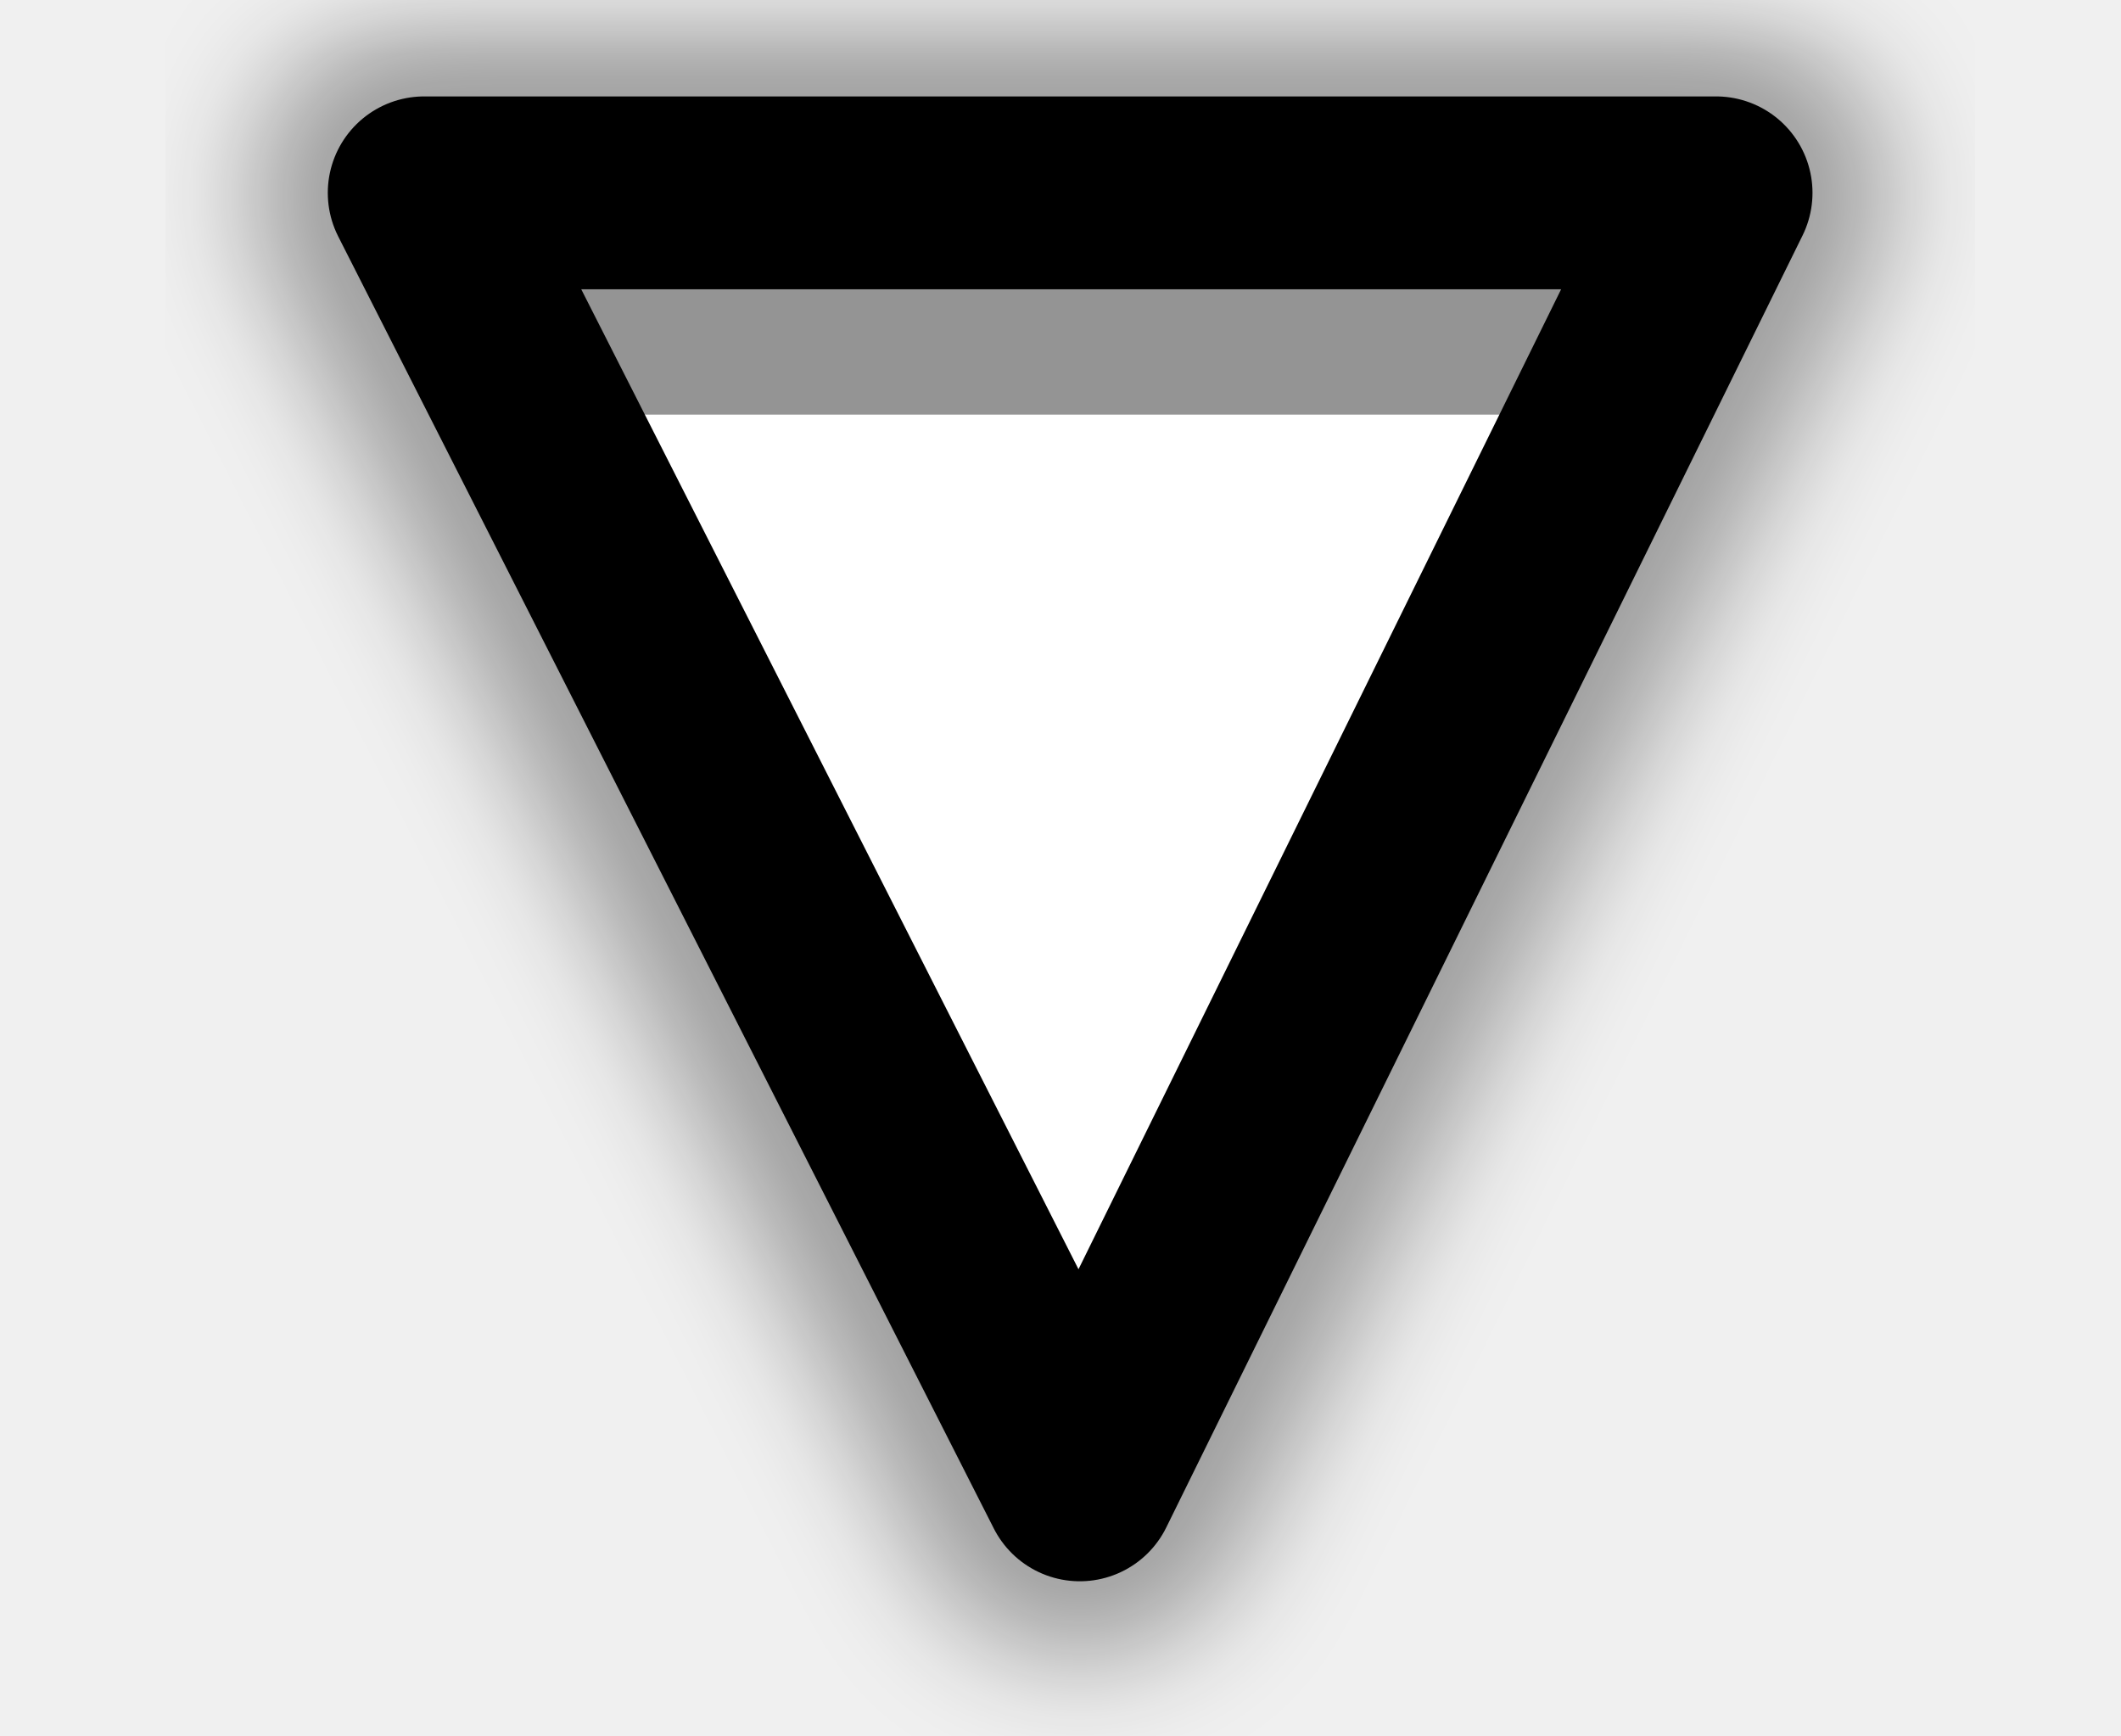
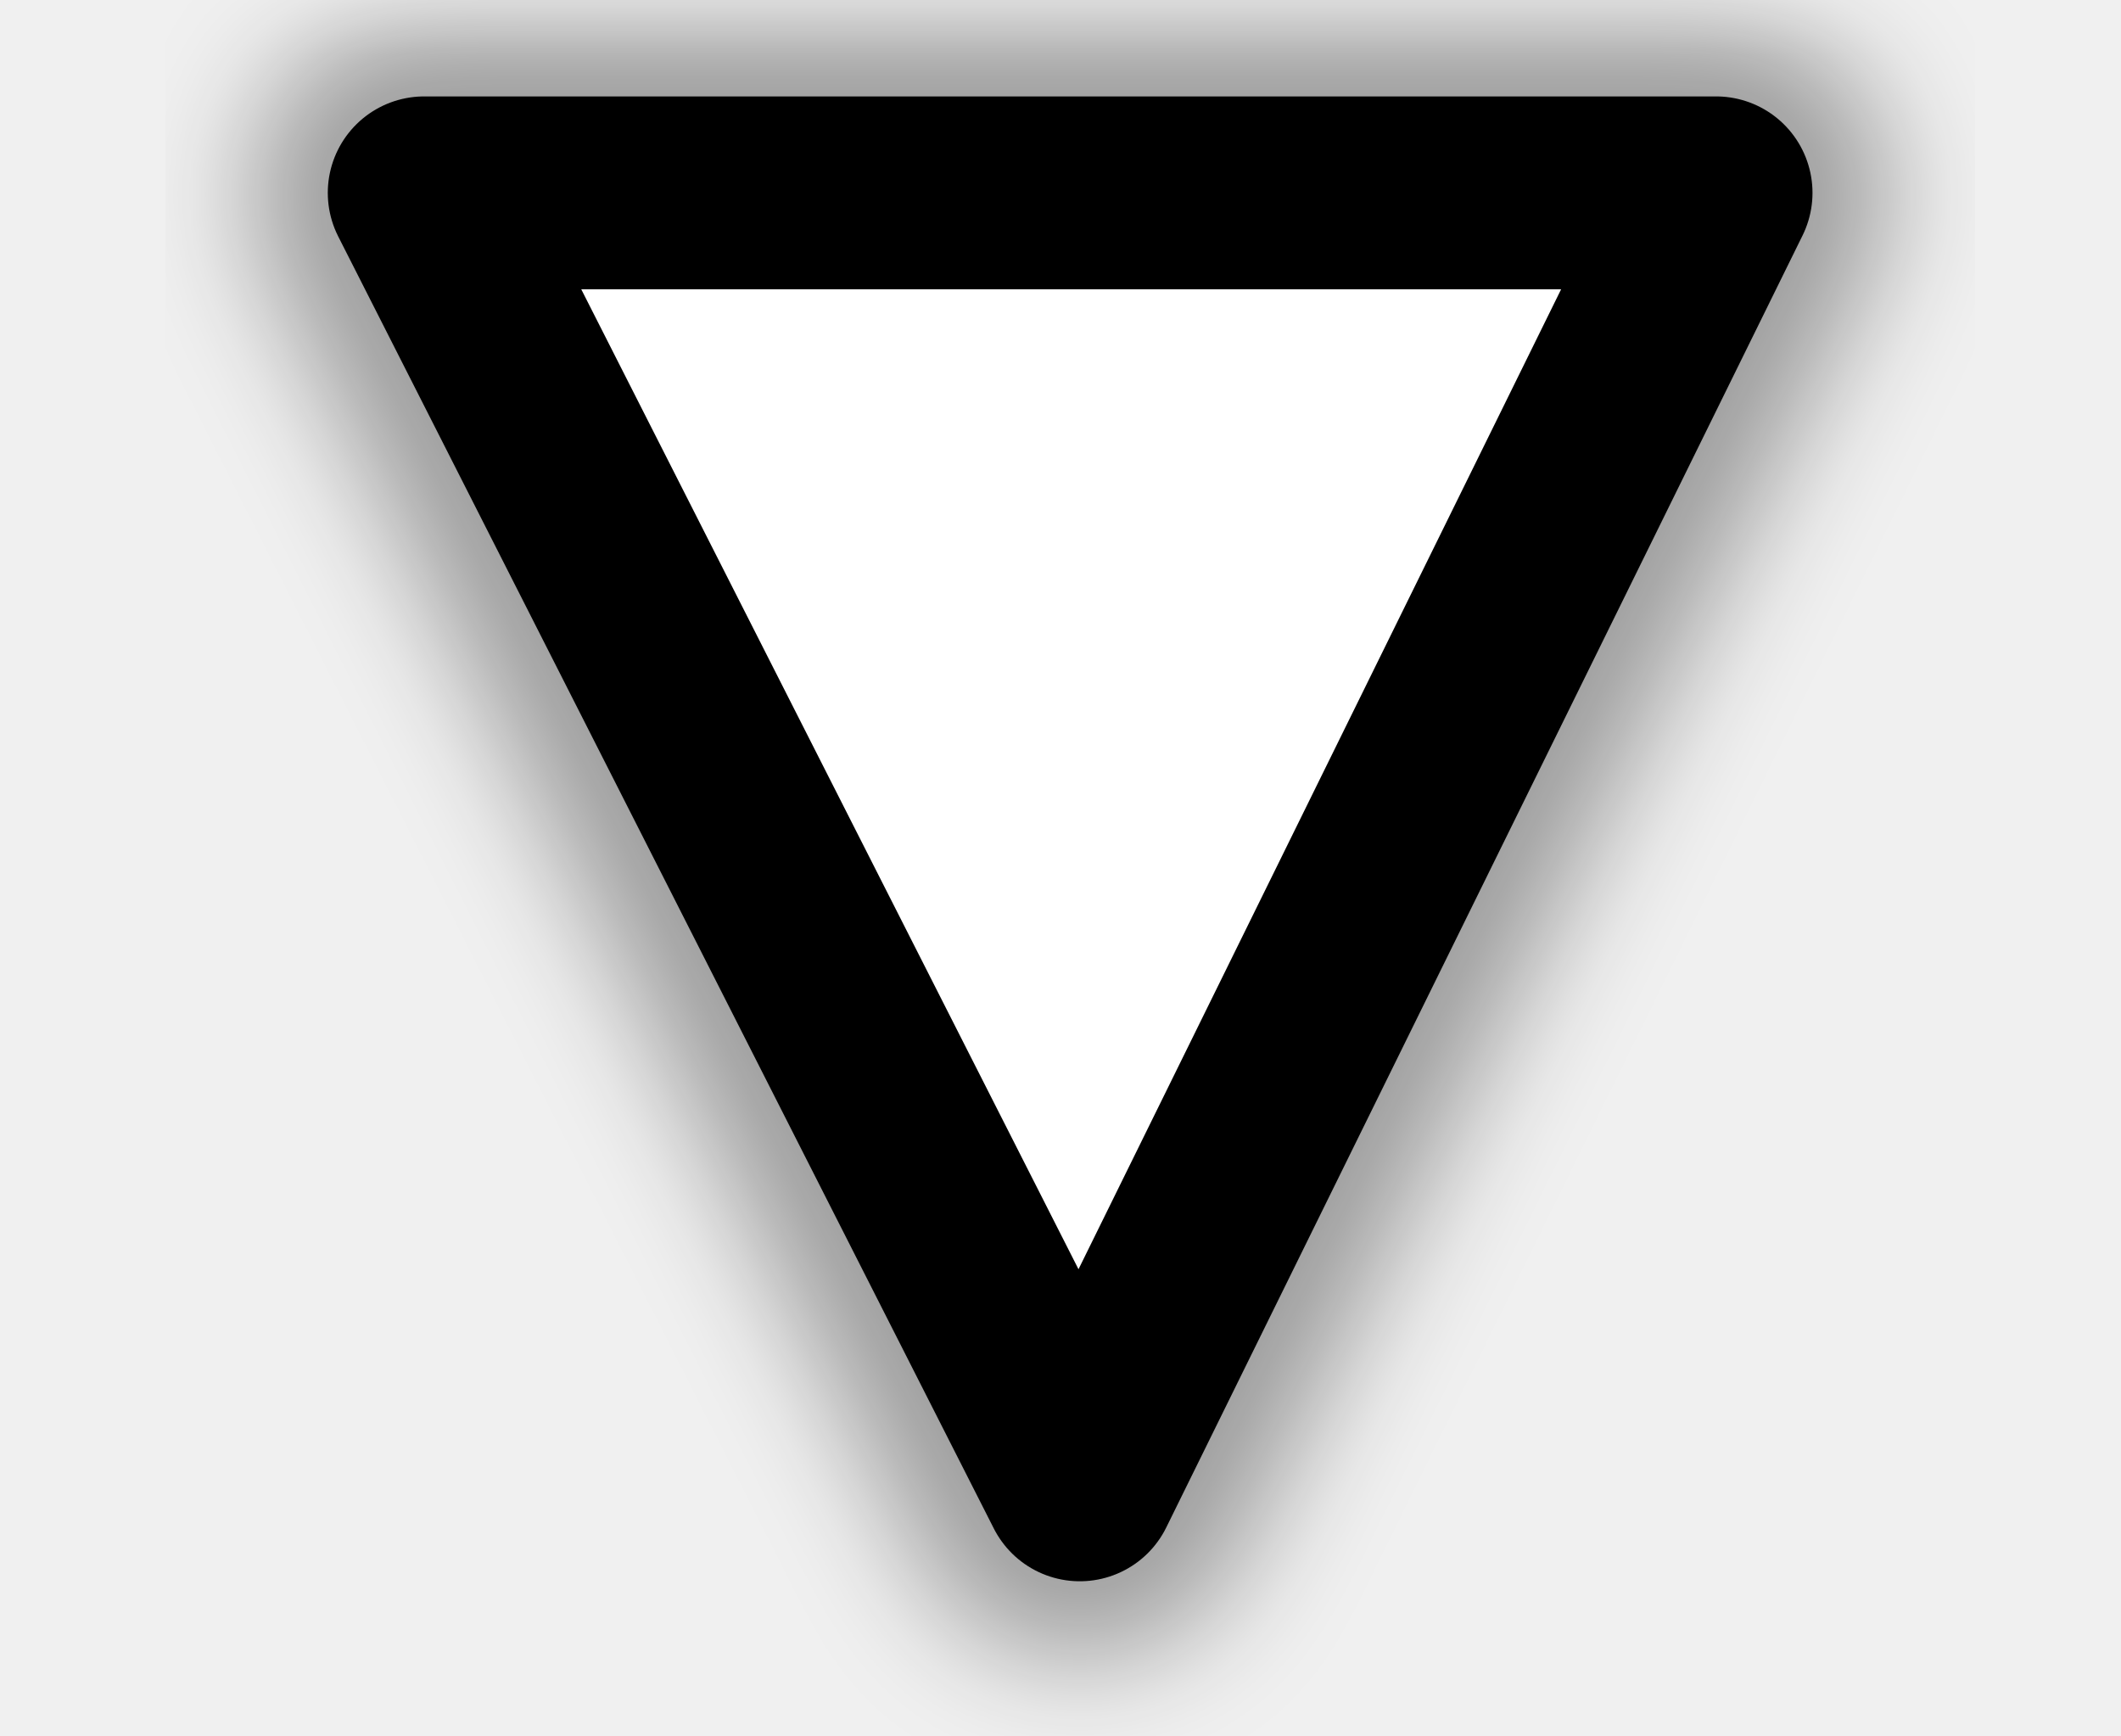
<svg xmlns="http://www.w3.org/2000/svg" viewBox="0 0 22 18" width="22" height="18">
  <defs>
    <path id="arrow" d="M11.2,15.4 L4.4,2 L17.8,2 Z" />
-     <clipPath id="inside">
-       <use href="#arrow" />
-     </clipPath>
    <filter id="soft" x="-20%" y="-20%" width="140%" height="140%">
      <feGaussianBlur stdDeviation="0.6" />
    </filter>
    <use id="halo" href="#arrow" fill="none" stroke="#000000" stroke-opacity="0.35" stroke-width="3.6" stroke-linejoin="round" filter="url(#soft)" />
-     <g id="back" clip-path="url(#inside)">
-       <line x1="4.4" y1="2" x2="17.8" y2="2" stroke-width="4.6" />
-     </g>
    <use id="outline" href="#arrow" fill="none" stroke="#000000" stroke-width="2" stroke-linejoin="round" />
  </defs>
  <g id="normal" class="state">
    <use href="#halo" />
    <use href="#arrow" fill="#FFFFFF" />
-     <use href="#back" stroke="#949494" />
    <use href="#outline" />
  </g>
  <g id="rollover" class="state" display="none">
    <use href="#halo" />
    <use href="#arrow" fill="#FFF662" />
-     <use href="#back" stroke="#ACA400" />
    <use href="#outline" />
  </g>
  <g id="depress" class="state" display="none">
    <use href="#halo" />
    <use href="#arrow" fill="#838383" />
-     <use href="#back" stroke="#737373" />
    <use href="#outline" />
  </g>
</svg>
